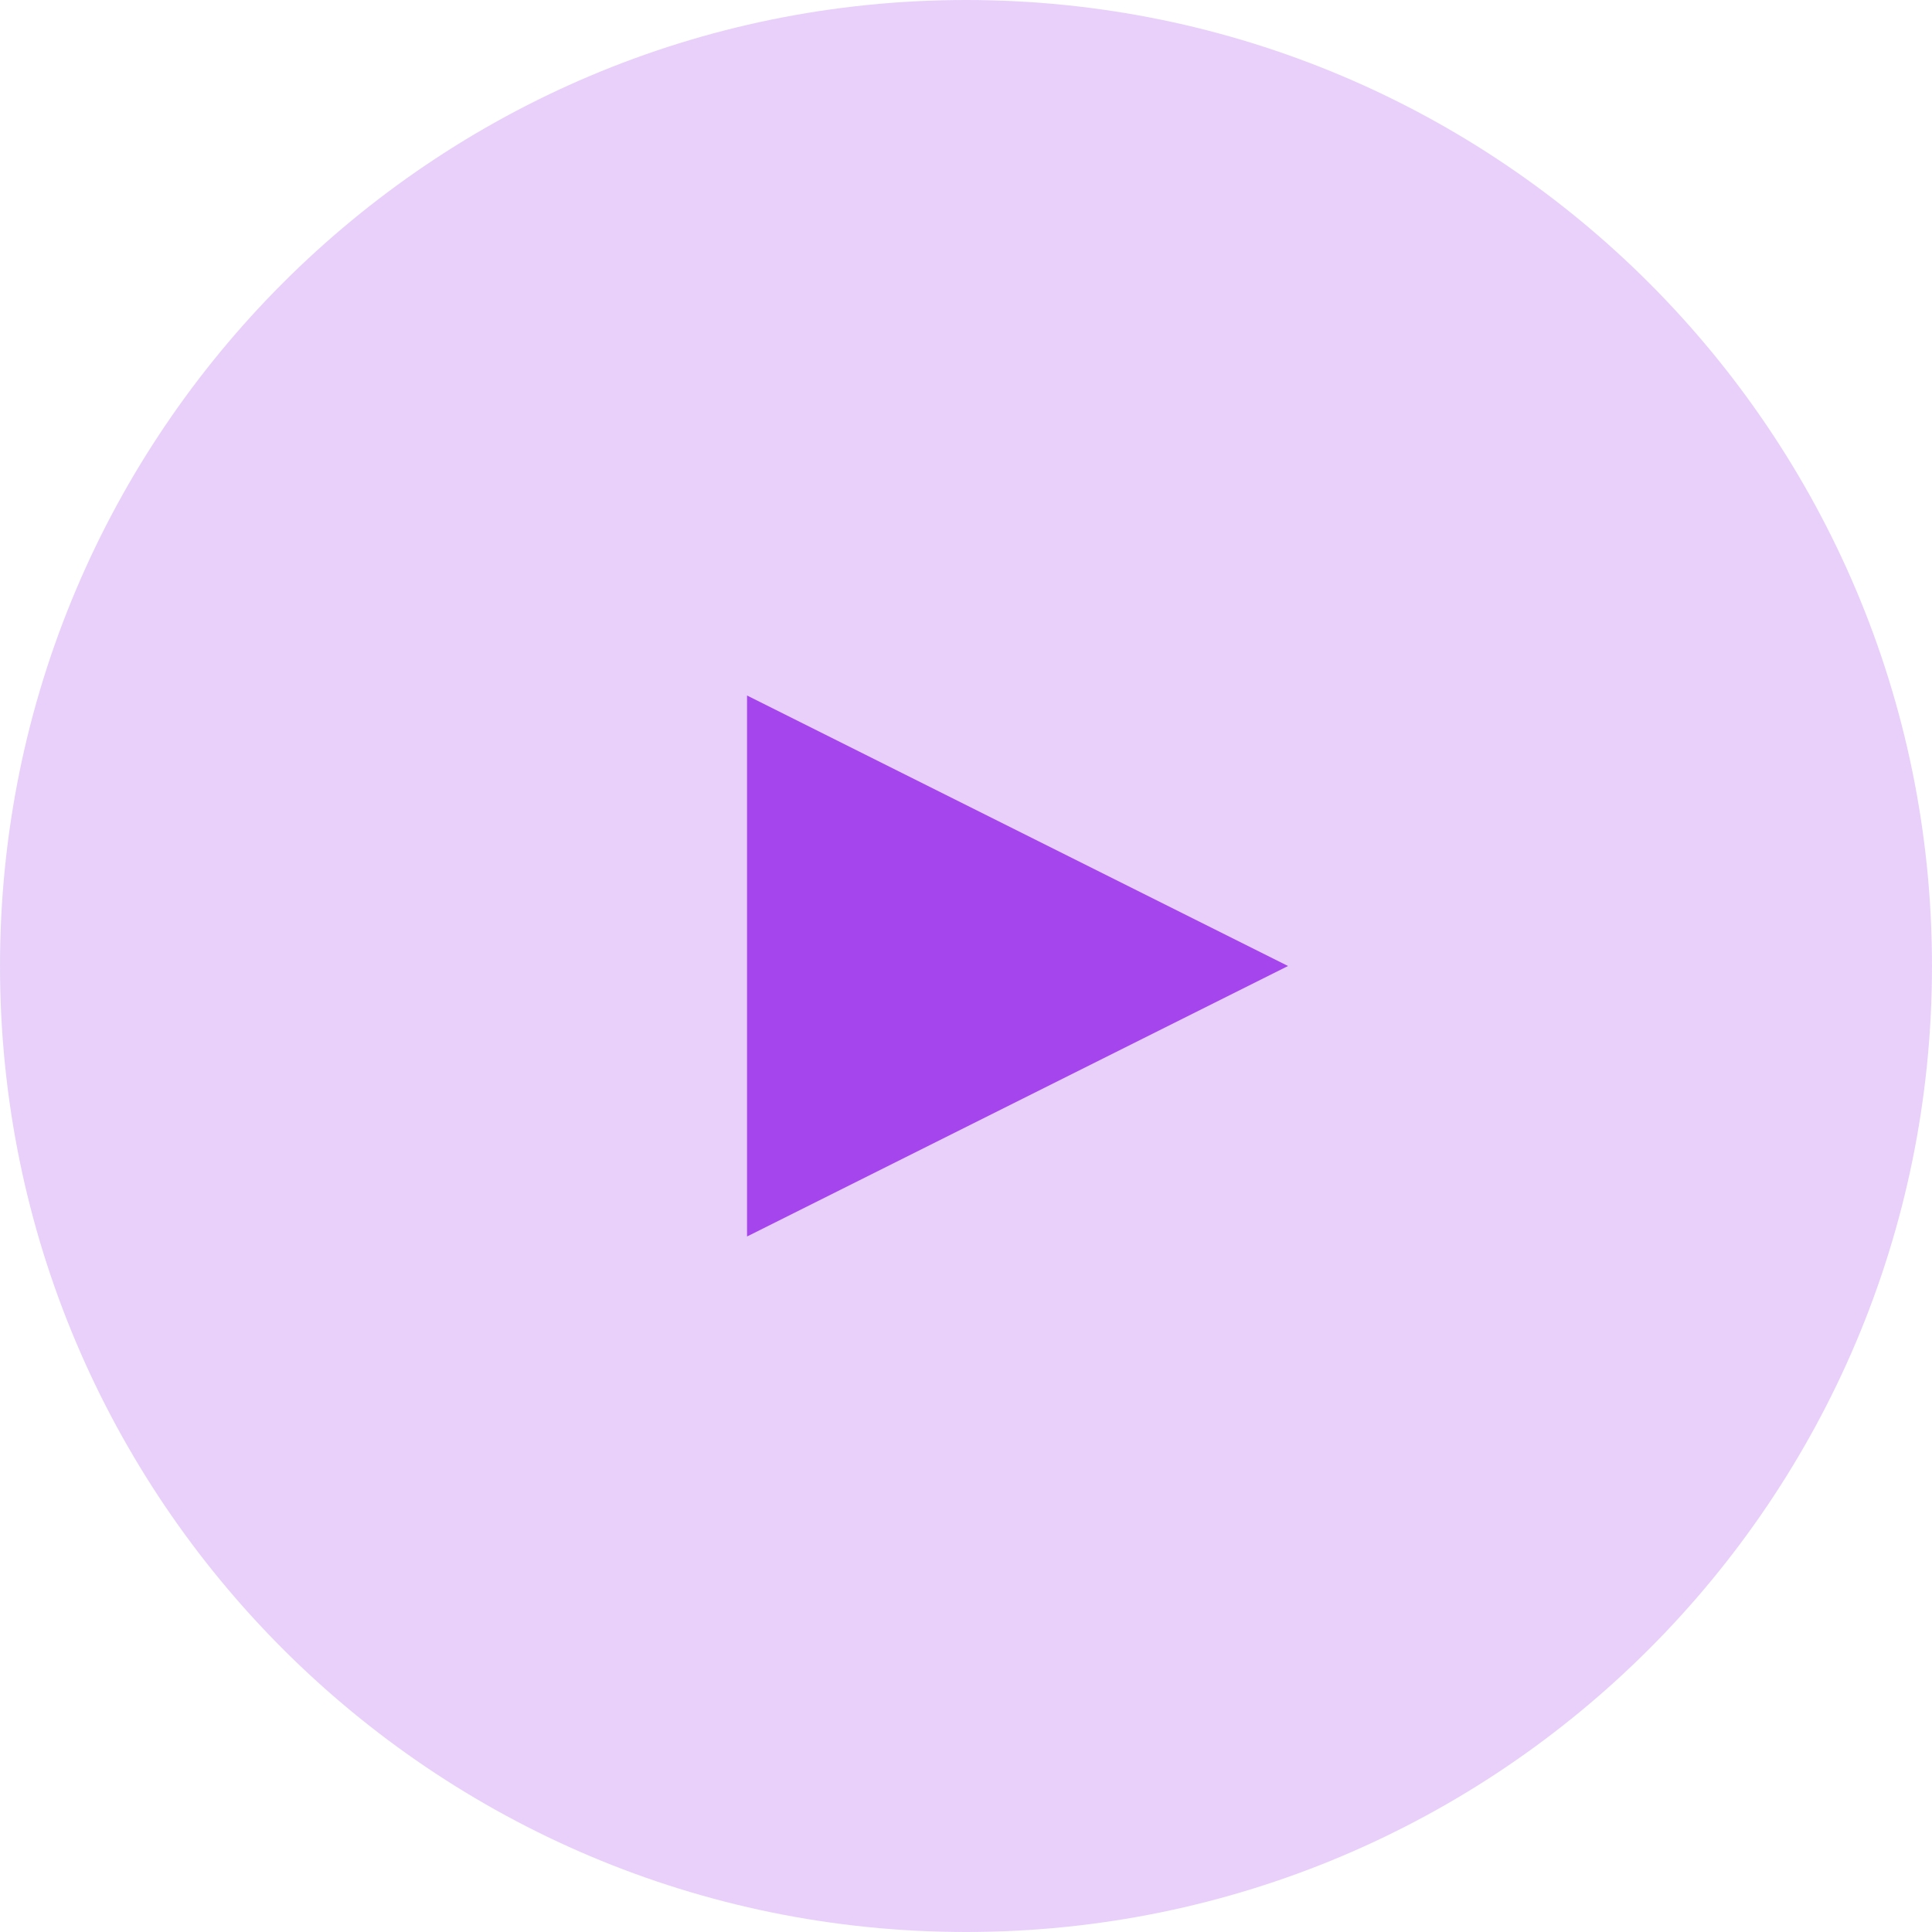
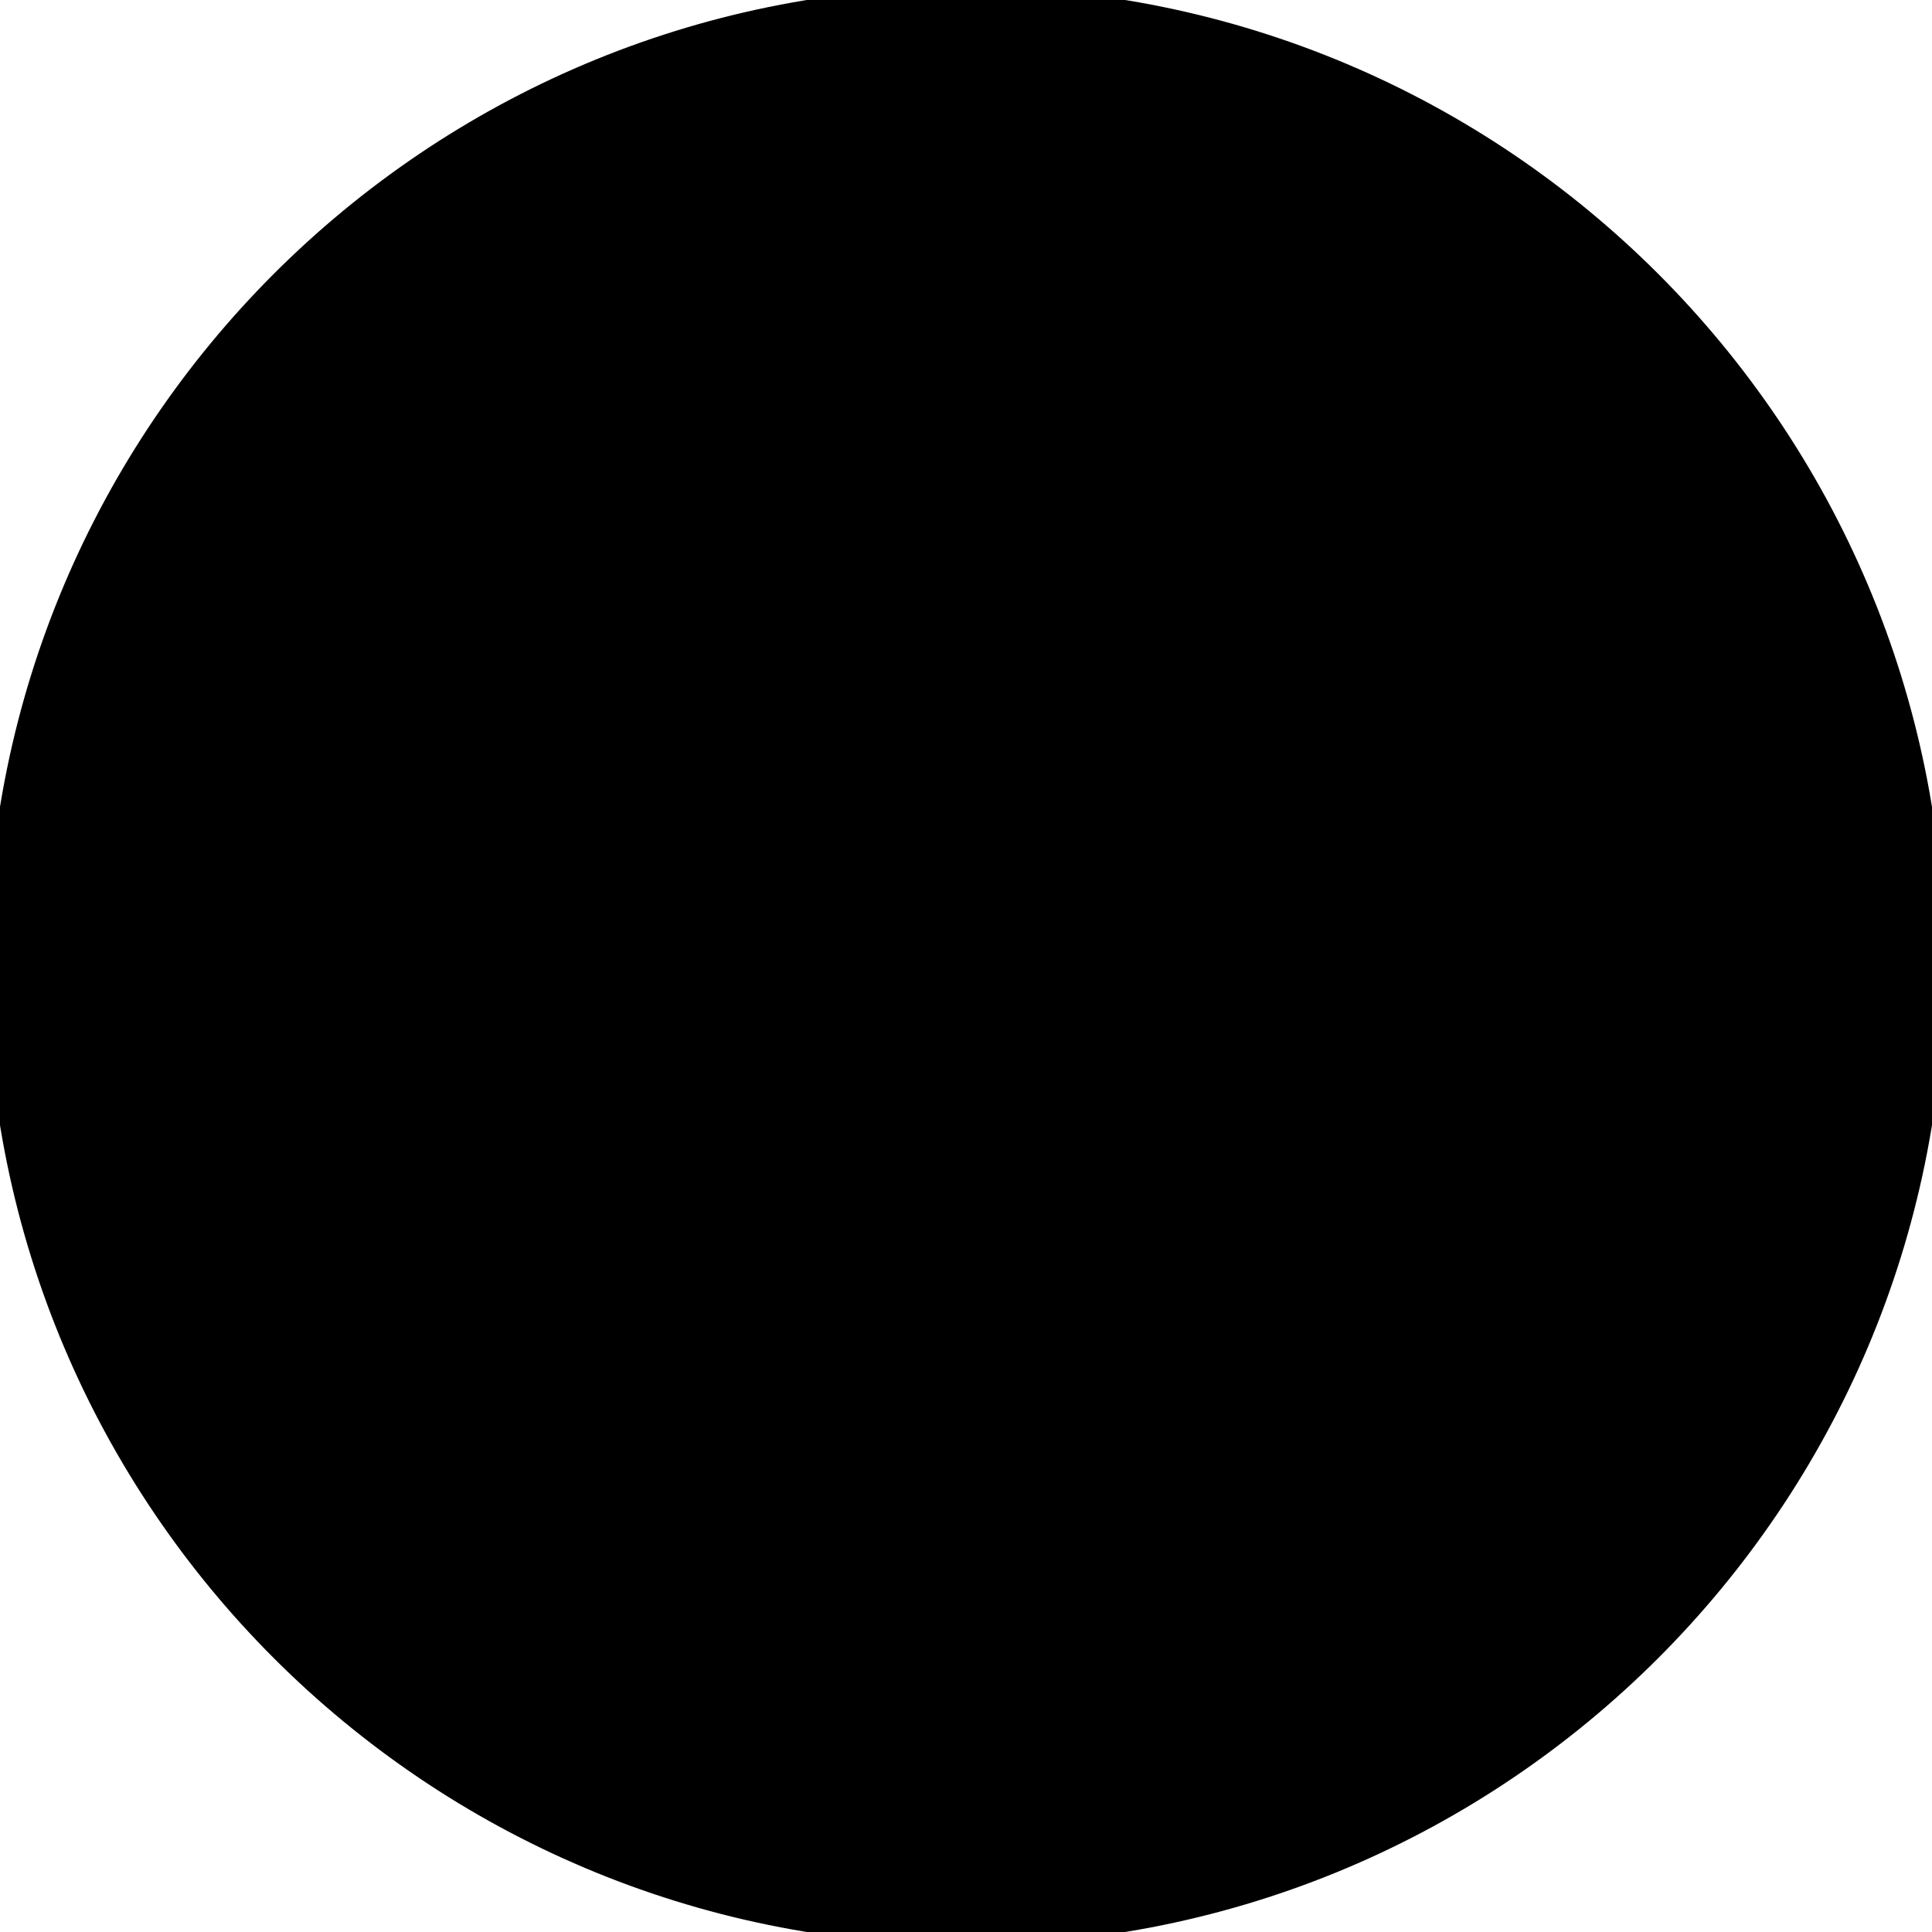
<svg xmlns="http://www.w3.org/2000/svg" width="75" height="75" viewBox="0 0 75 75">
-   <g fill="#A445ED" fill-rule="evenodd">
-     <circle cx="37.5" cy="37.5" r="37.5" opacity=".25" />
+   <g fill="currentColor" stroke="currentColor" fill-rule="evenodd">
+     <circle cx="37.5" cy="37.5" r="37.5" />
    <path d="M29 27v21l21-10.5z" />
  </g>
</svg>
